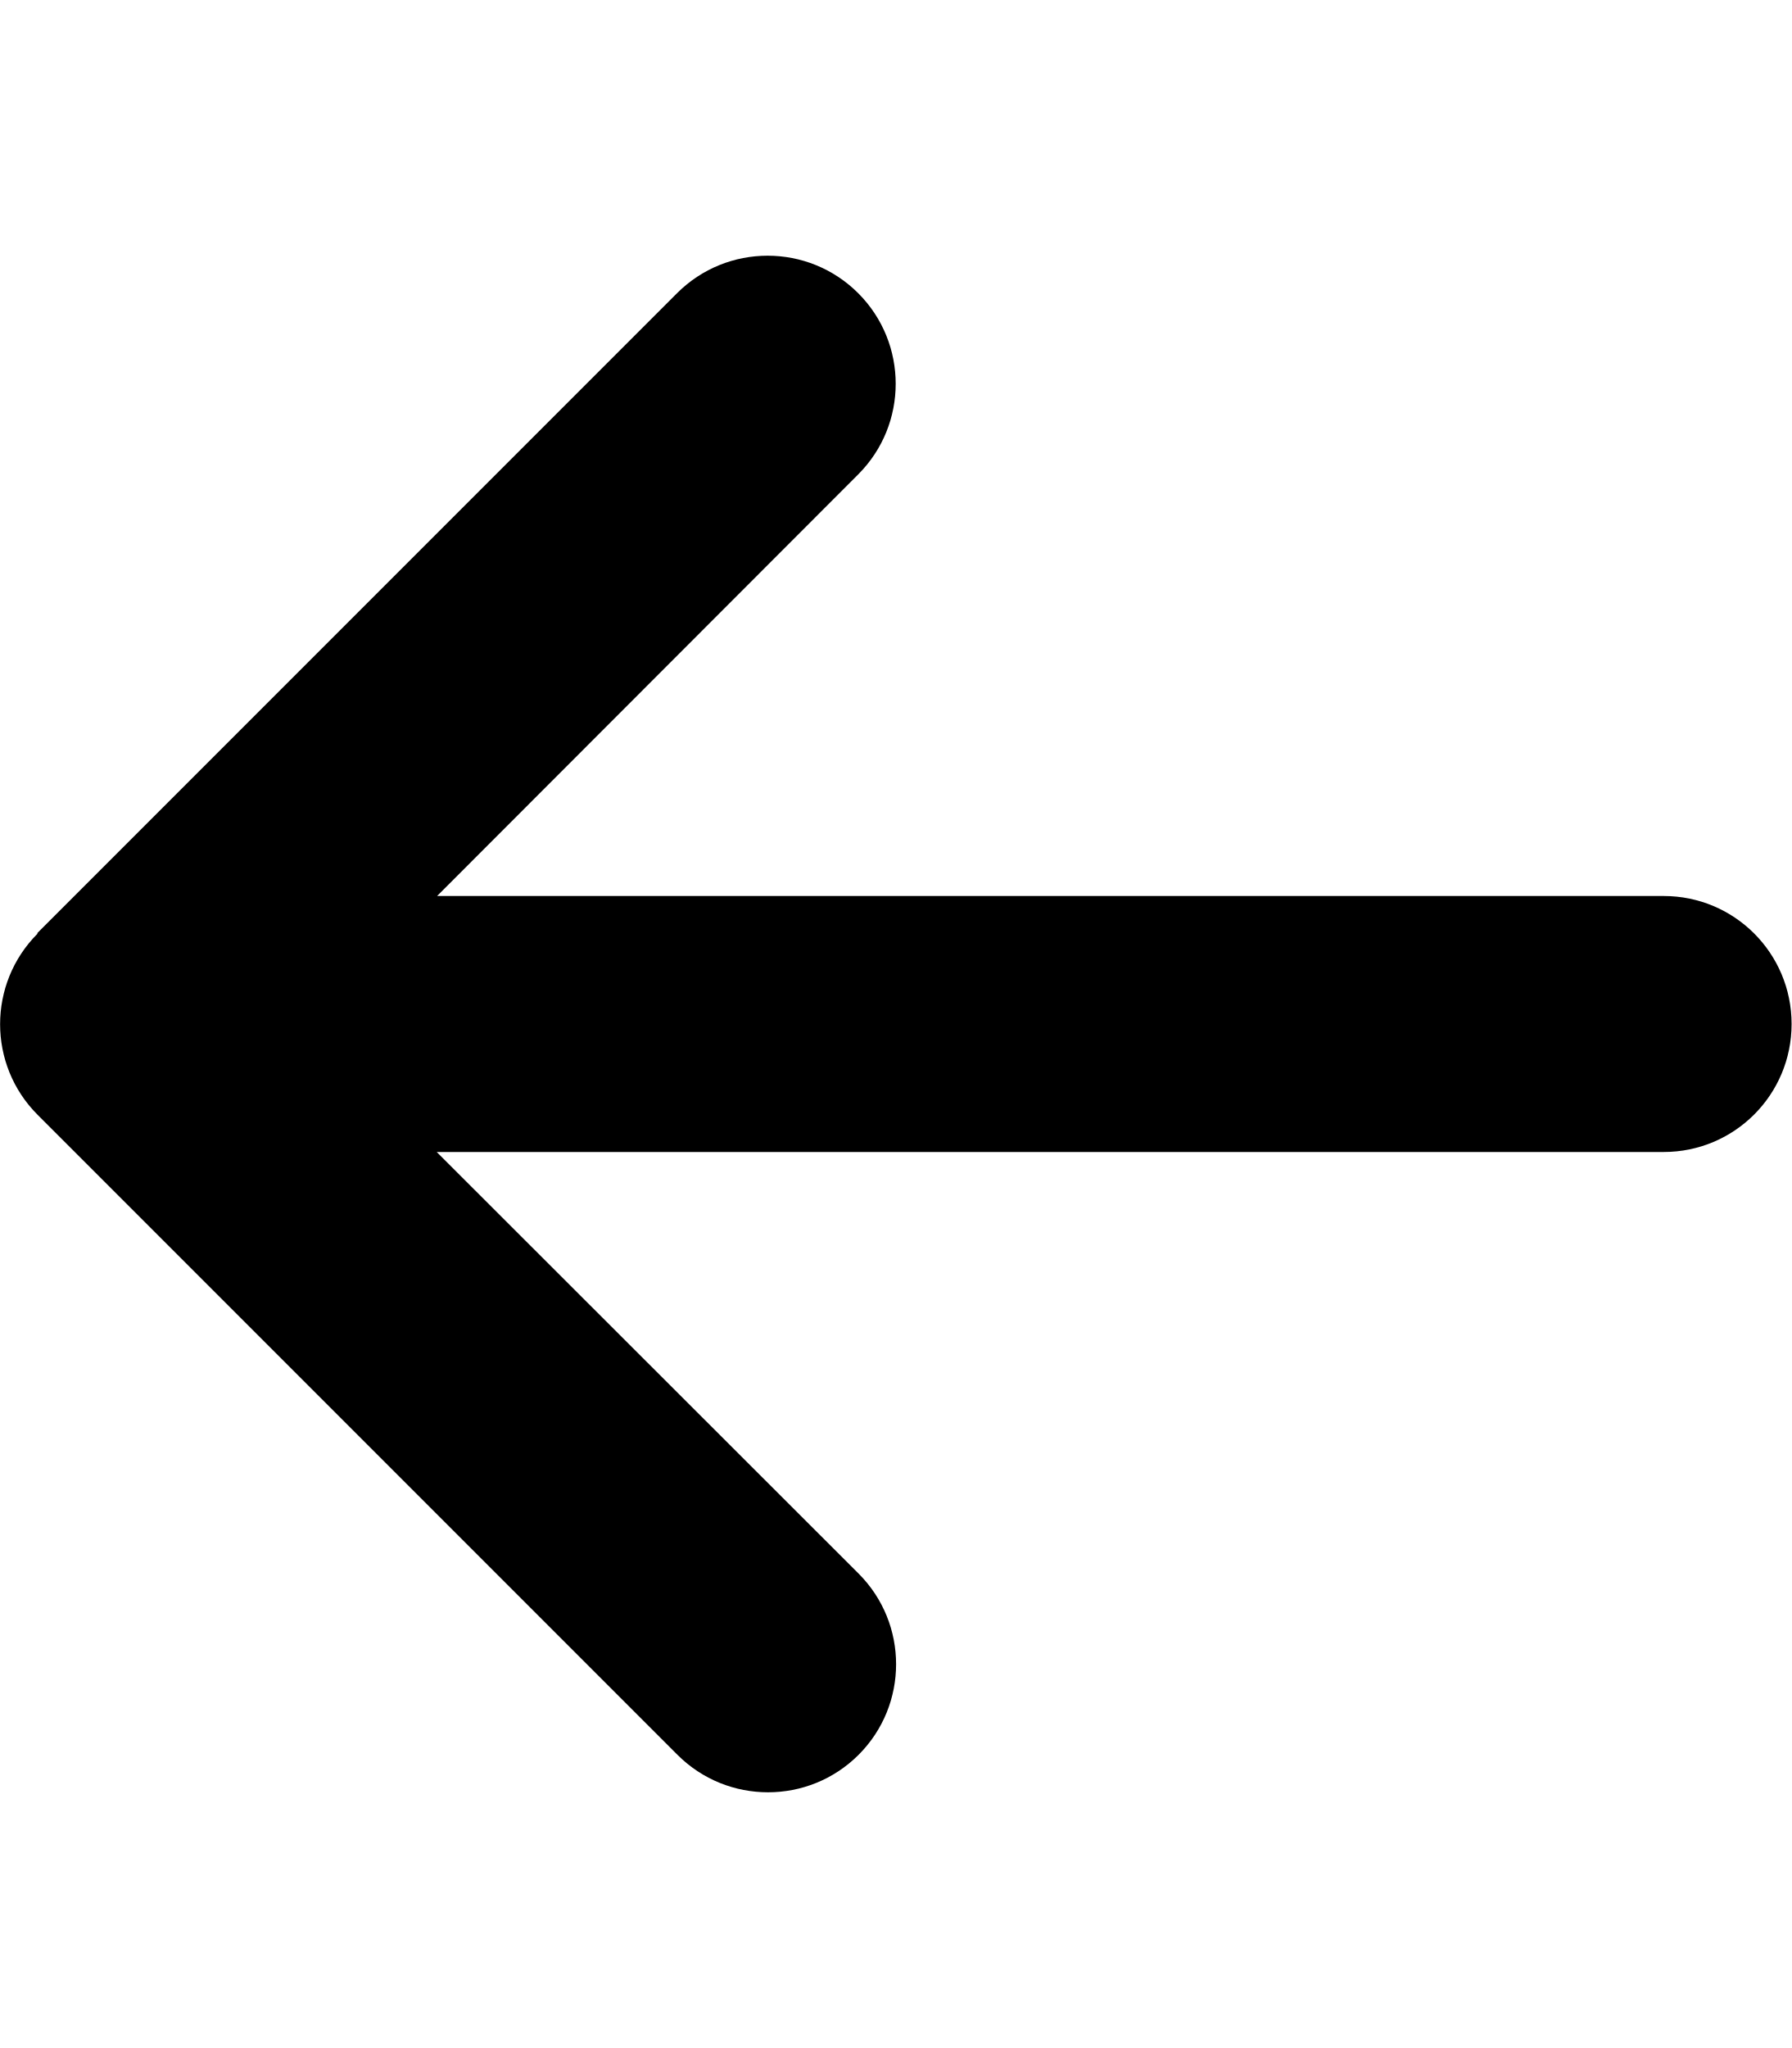
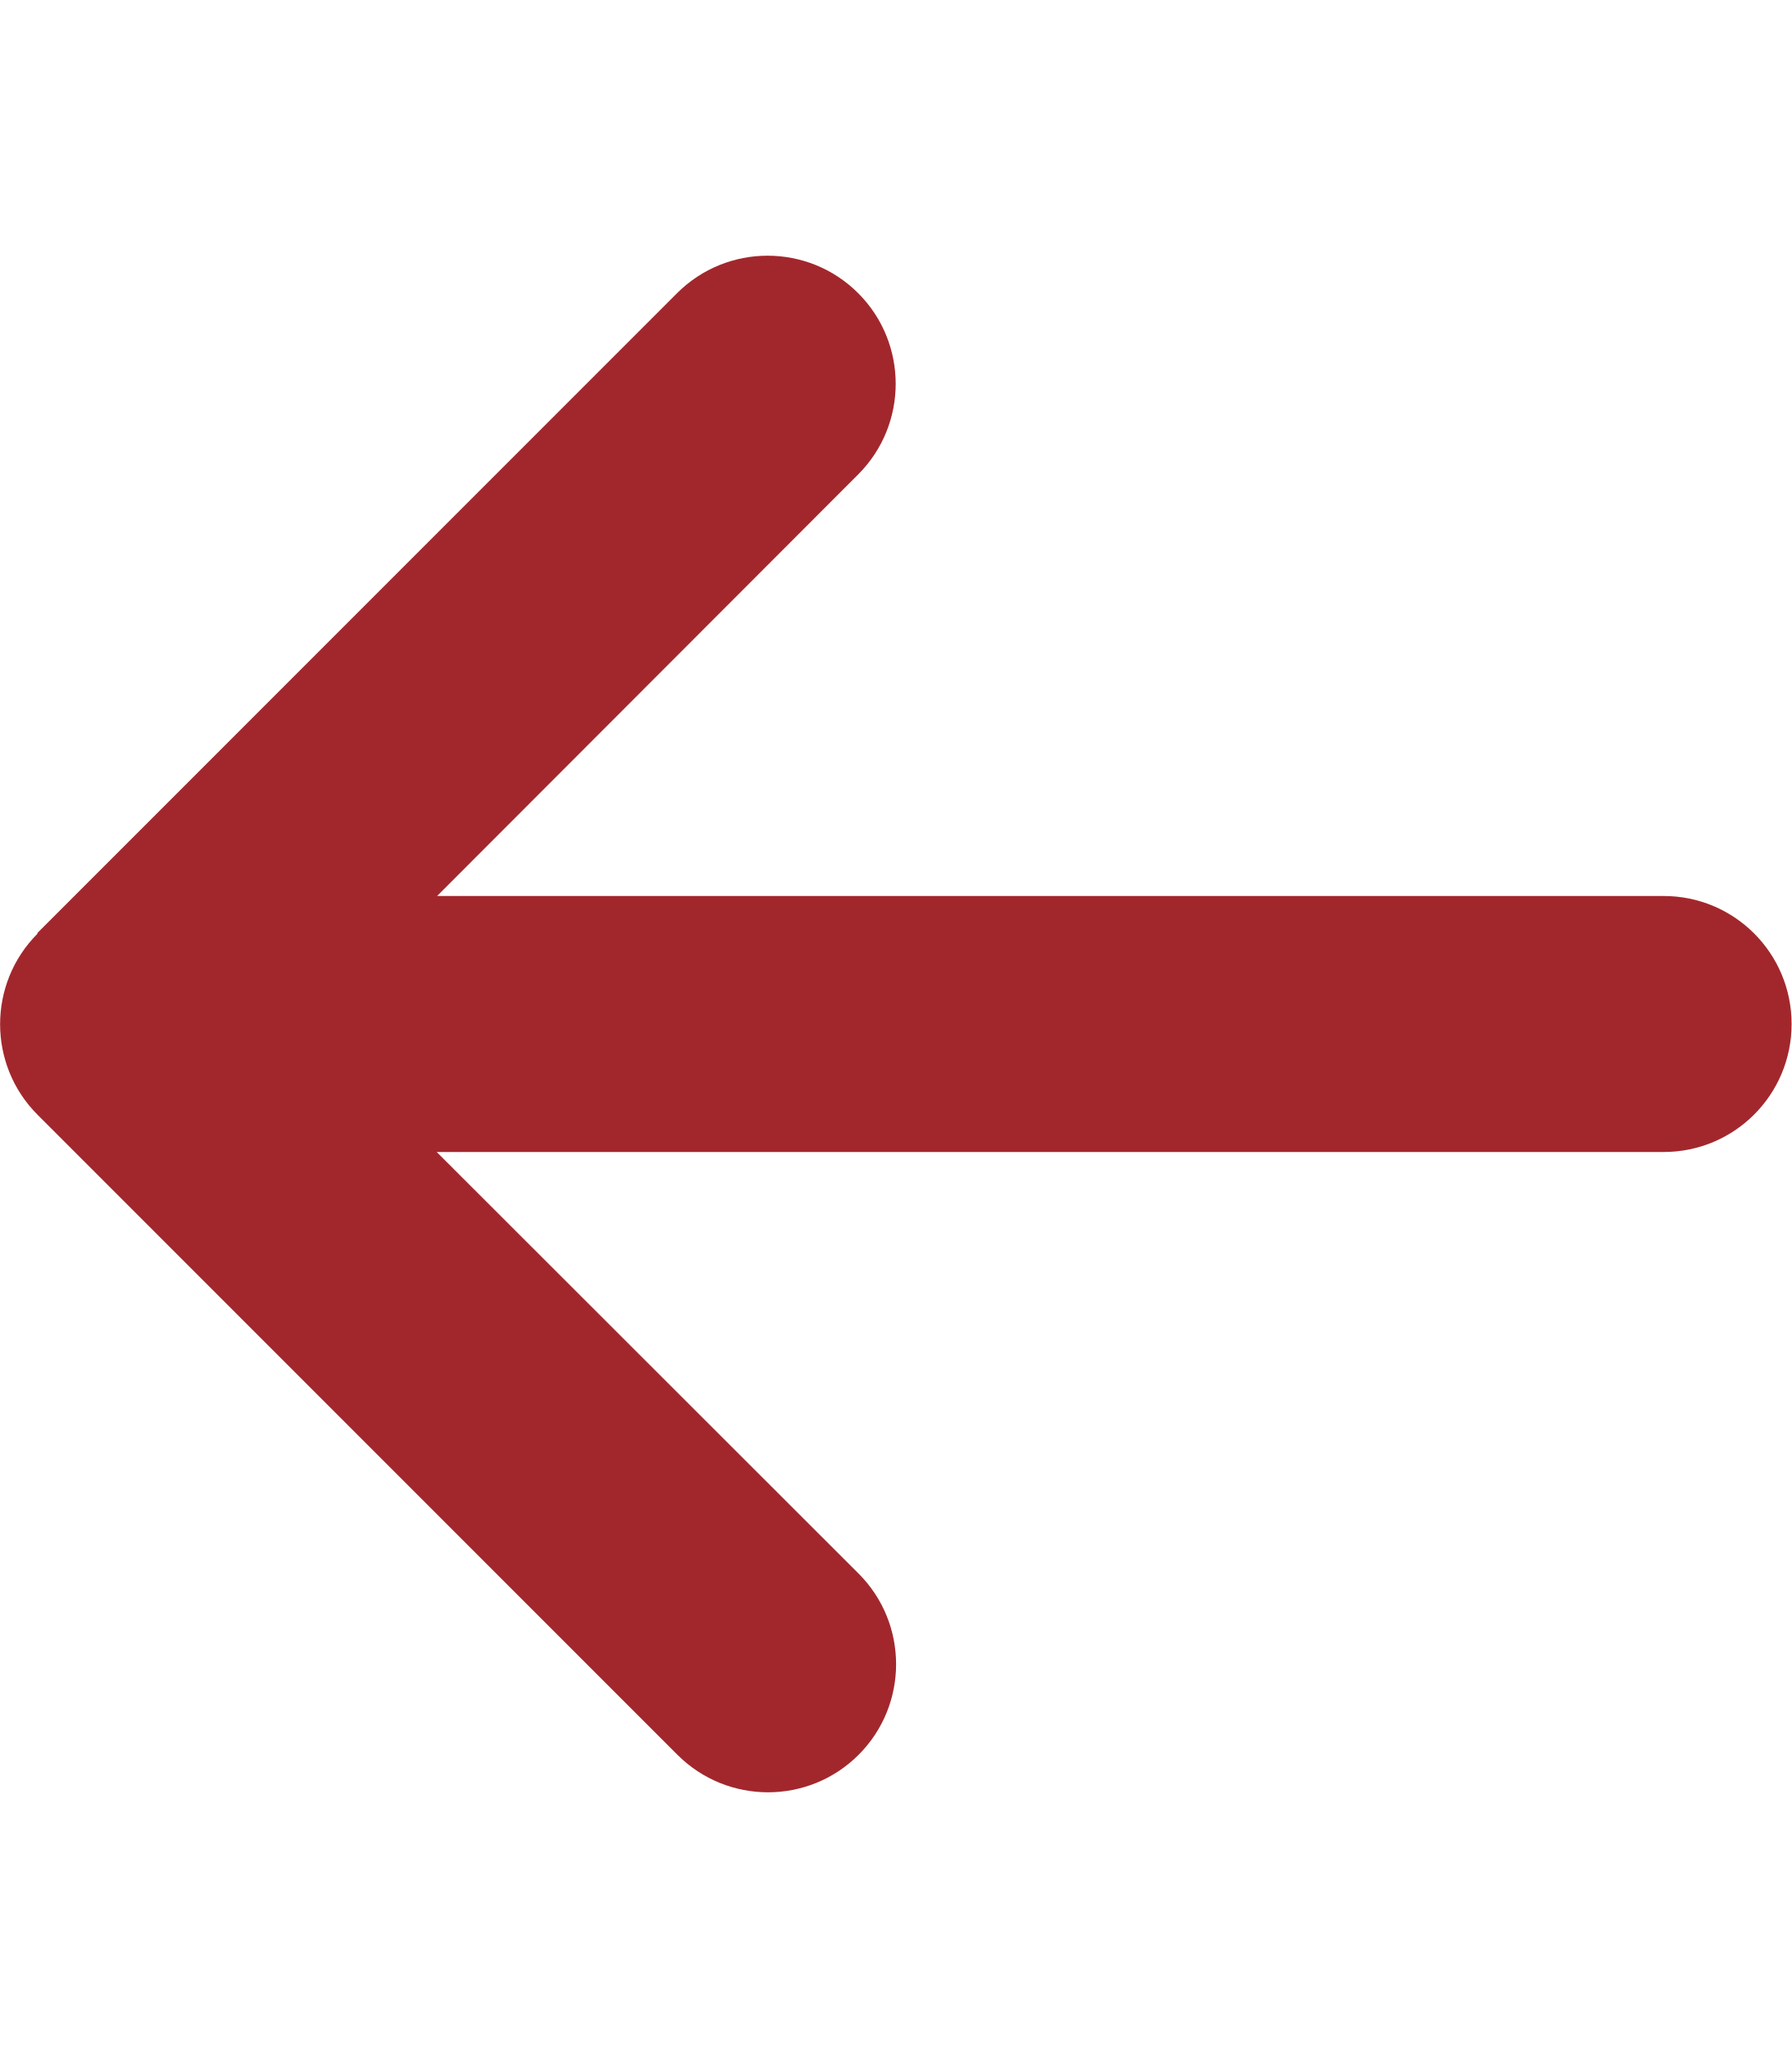
- <svg xmlns="http://www.w3.org/2000/svg" viewBox="0 0 448 512">
-   <path d="M9.4 233.4c-12.5 12.5-12.5 32.8 0 45.3l160 160c12.5 12.5 32.8 12.5 45.3 0s12.5-32.8 0-45.3L109.2 288 416 288c17.7 0 32-14.3 32-32s-14.3-32-32-32l-306.7 0L214.6 118.6c12.5-12.5 12.5-32.8 0-45.3s-32.8-12.5-45.3 0l-160 160z" />
+ <svg xmlns="http://www.w3.org/2000/svg" viewBox="0 0 448 512" version="1.1" id="svg1">
+   <defs id="defs1" />
+   <path d="M9.4 233.4c-12.5 12.5-12.5 32.8 0 45.3l160 160c12.5 12.5 32.8 12.5 45.3 0s12.5-32.8 0-45.3L109.2 288 416 288c17.7 0 32-14.3 32-32s-14.3-32-32-32l-306.7 0L214.6 118.6c12.5-12.5 12.5-32.8 0-45.3s-32.8-12.5-45.3 0l-160 160z" id="path1" style="fill:#a2272c;fill-opacity:1" />
</svg>
